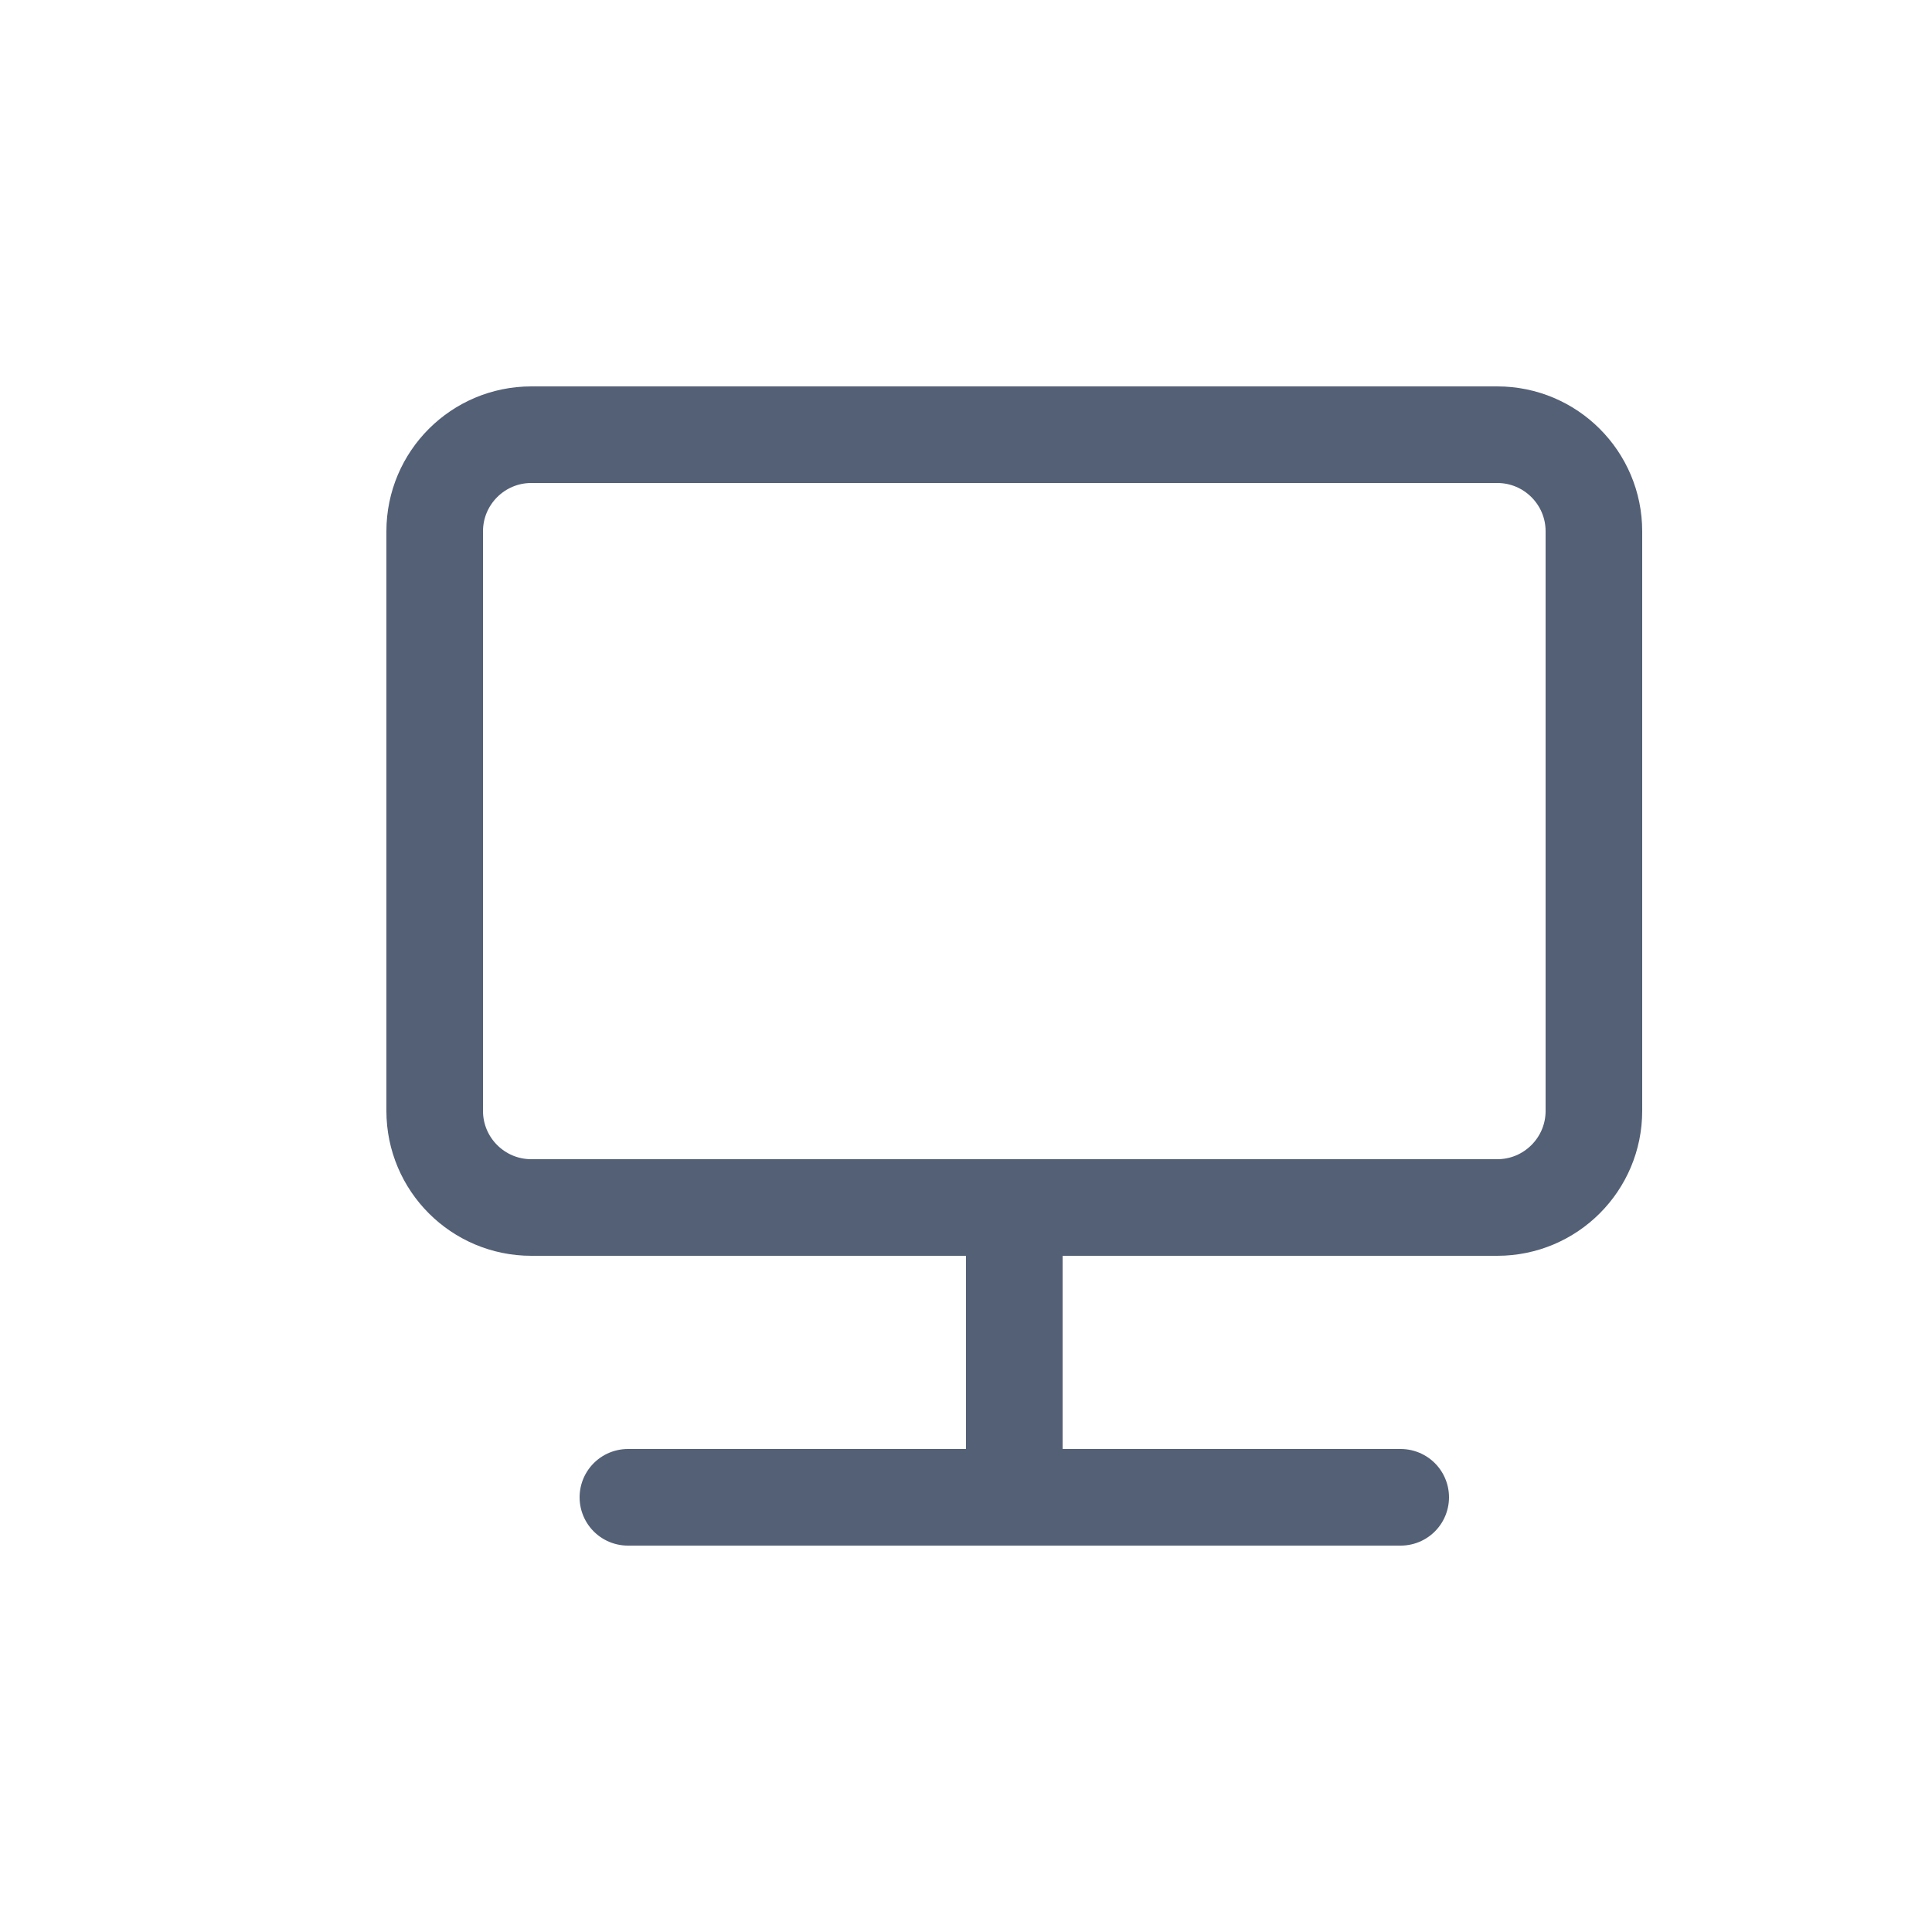
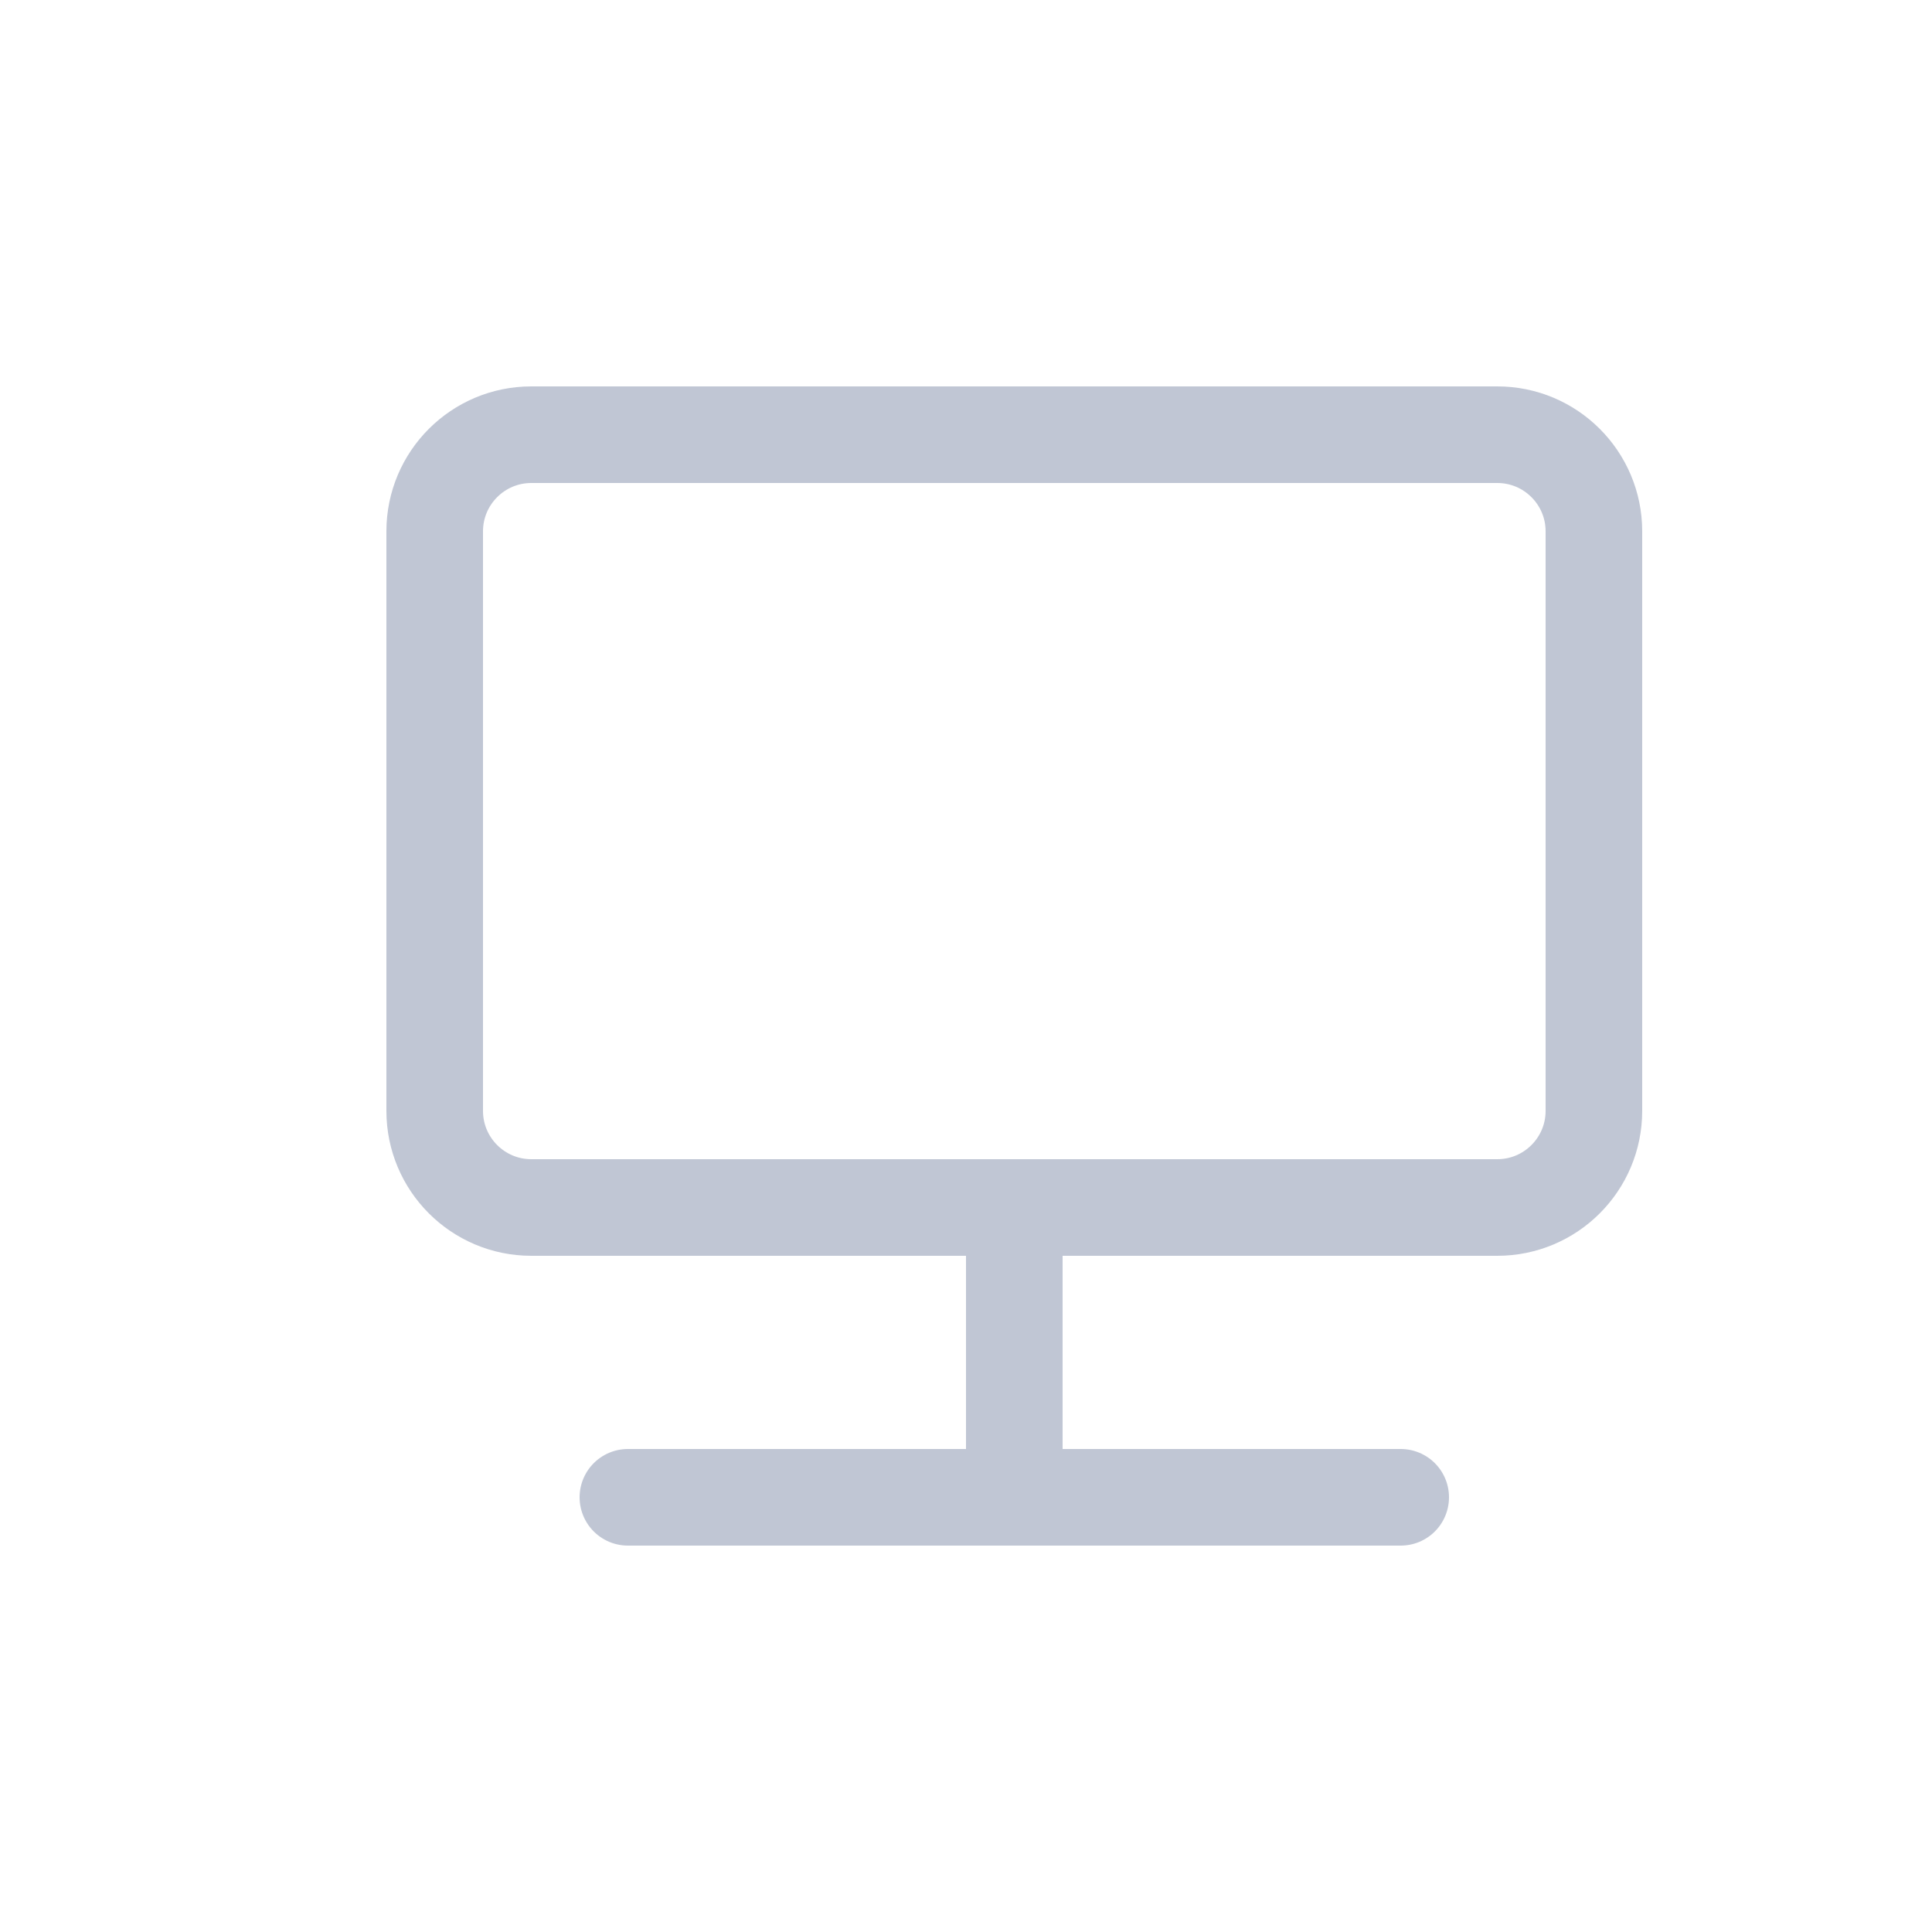
<svg xmlns="http://www.w3.org/2000/svg" width="20px" height="20px" viewBox="0 0 20 20" version="1.1">
  <g id="显示设备" stroke="none" stroke-width="1" fill="none" fill-rule="evenodd" stroke-linecap="round" stroke-linejoin="round">
-     <g id="编组" transform="translate(4, 4)" stroke="#536076">
+     <g id="编组" transform="translate(4, 4)" stroke="#C0C6D4">
      <path d="M1.5,0.5 L11.5,0.5 C12.052,0.5 12.5,0.948 12.5,1.5 L12.5,7.5 C12.5,8.052 12.052,8.5 11.5,8.5 L1.5,8.5 C0.948,8.5 0.5,8.052 0.5,7.5 L0.5,1.5 C0.5,0.948 0.948,0.5 1.5,0.5 Z" id="矩形" />
      <path d="M2.5,11.5 L10.5,11.5" id="路径-8" />
      <path d="M6.5,8.5 L6.5,11.5" id="路径-10" />
    </g>
  </g>
</svg>
